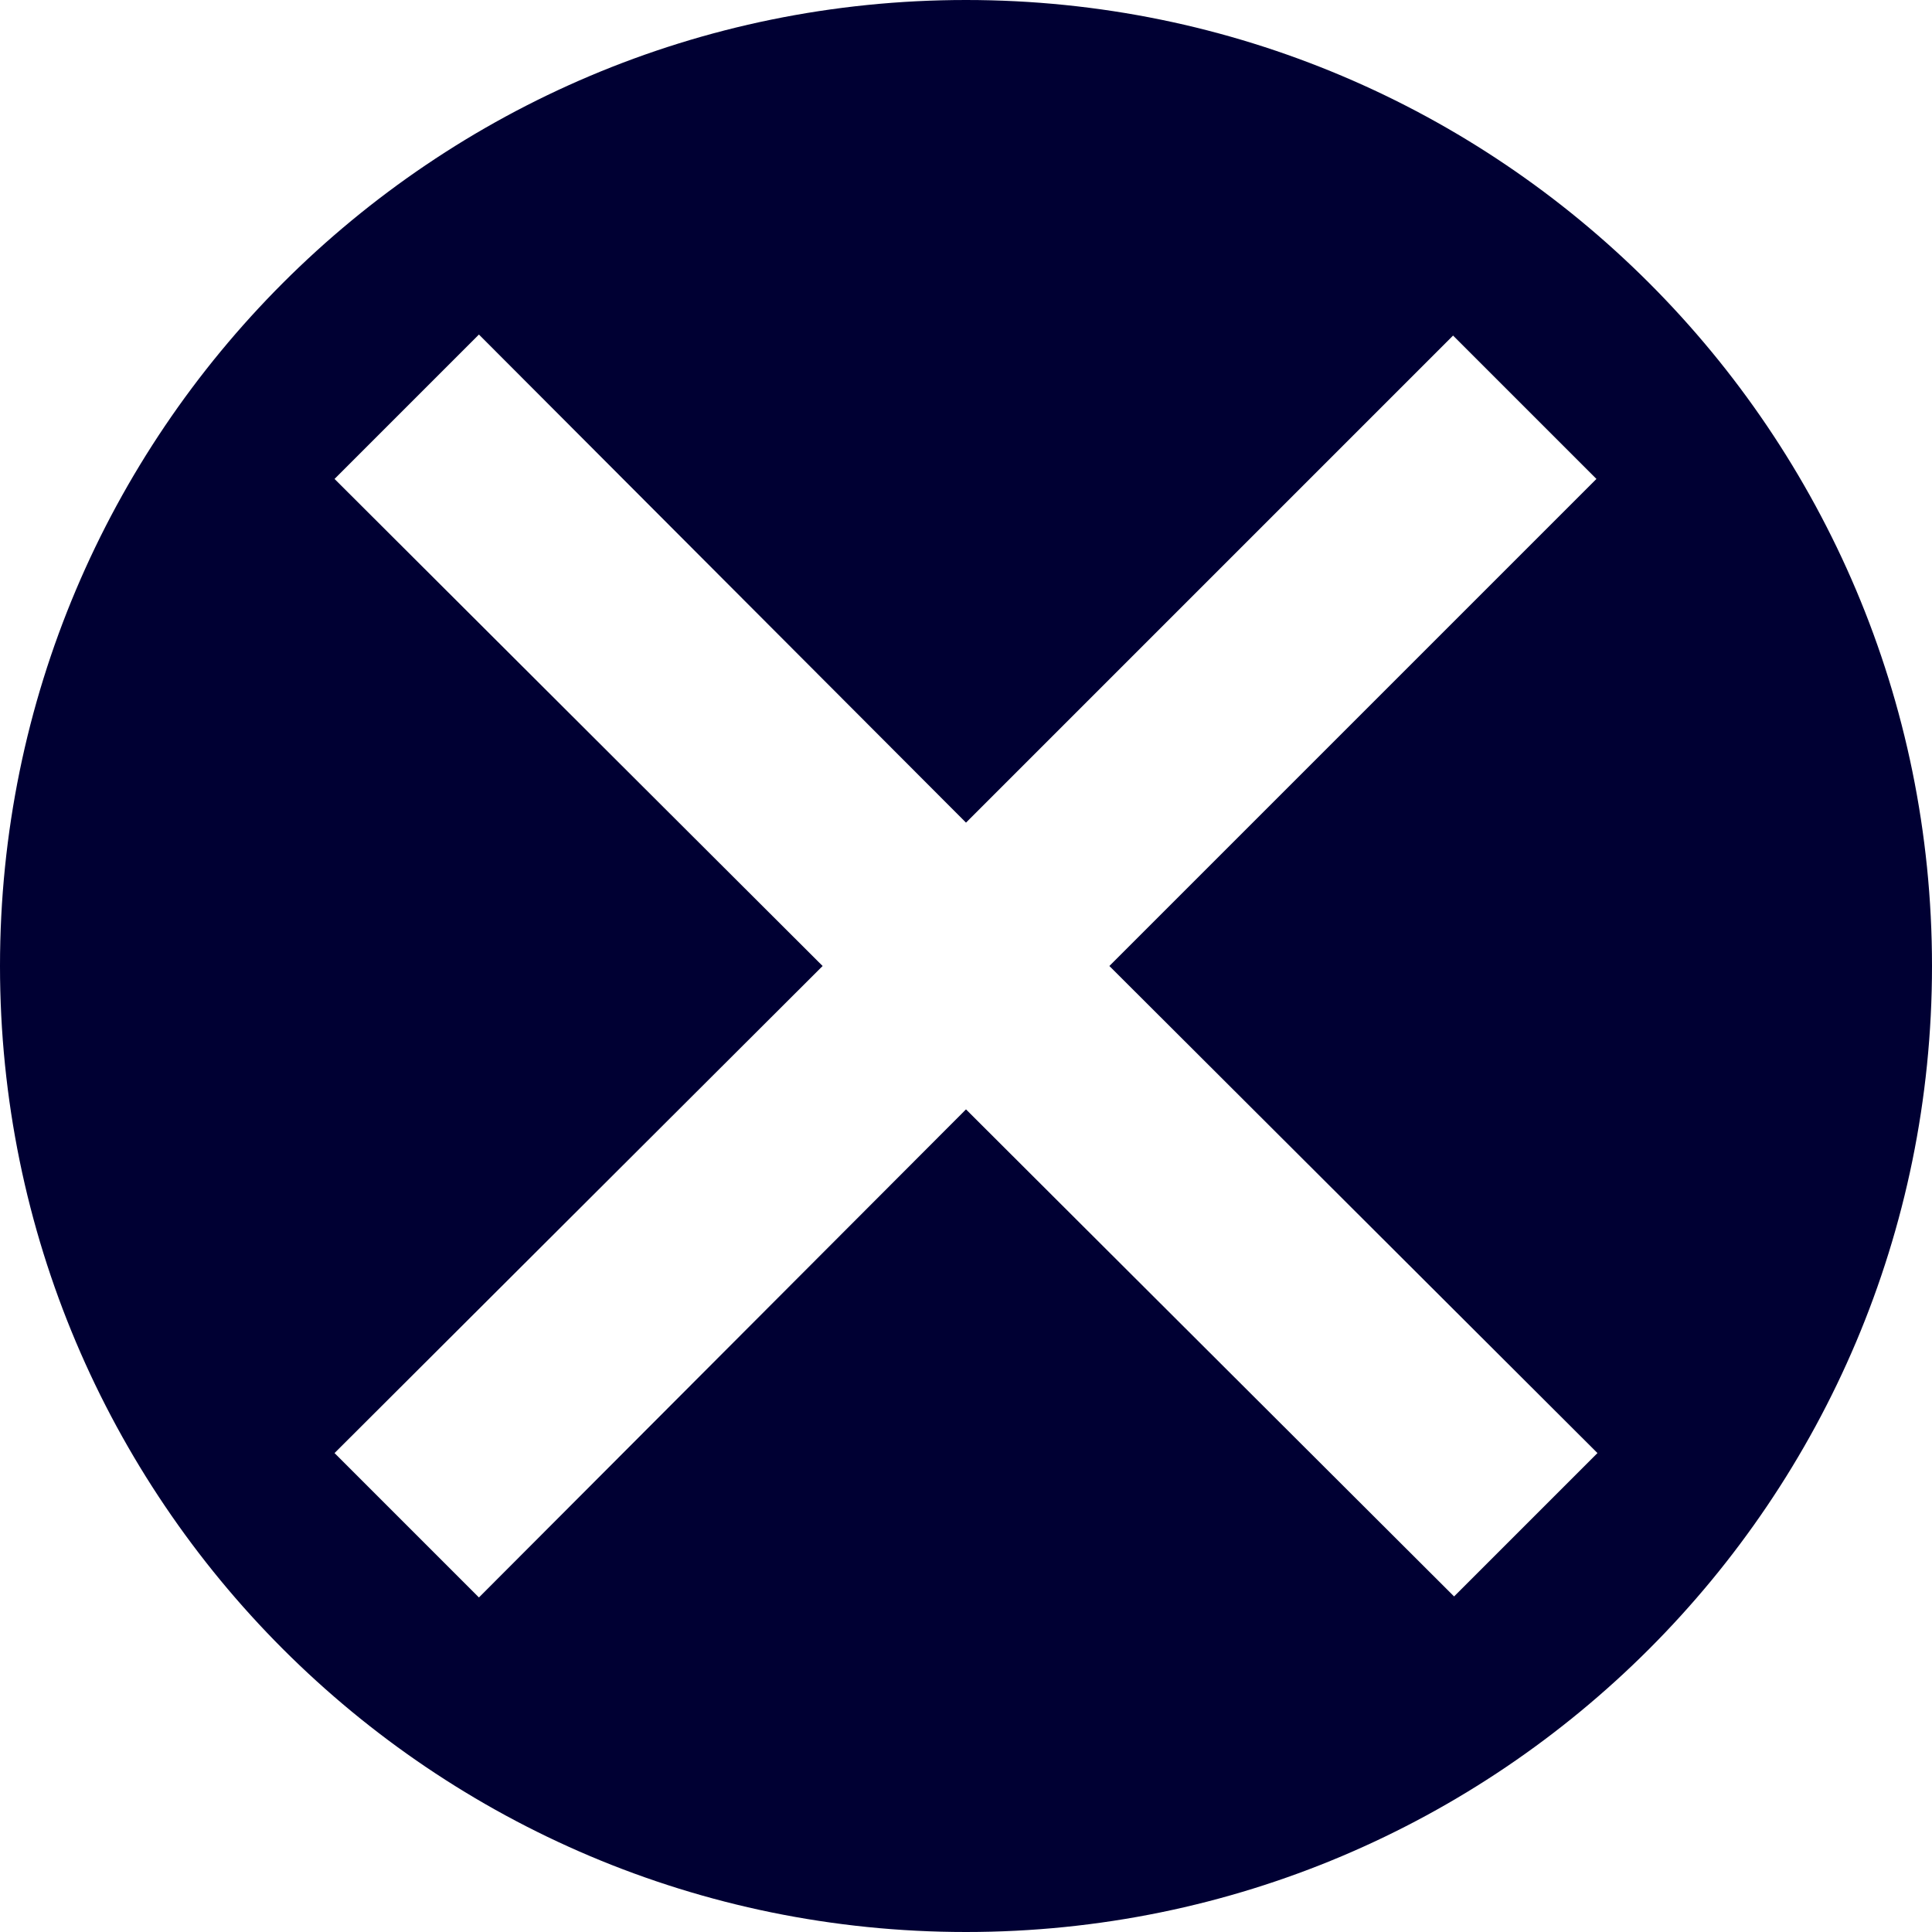
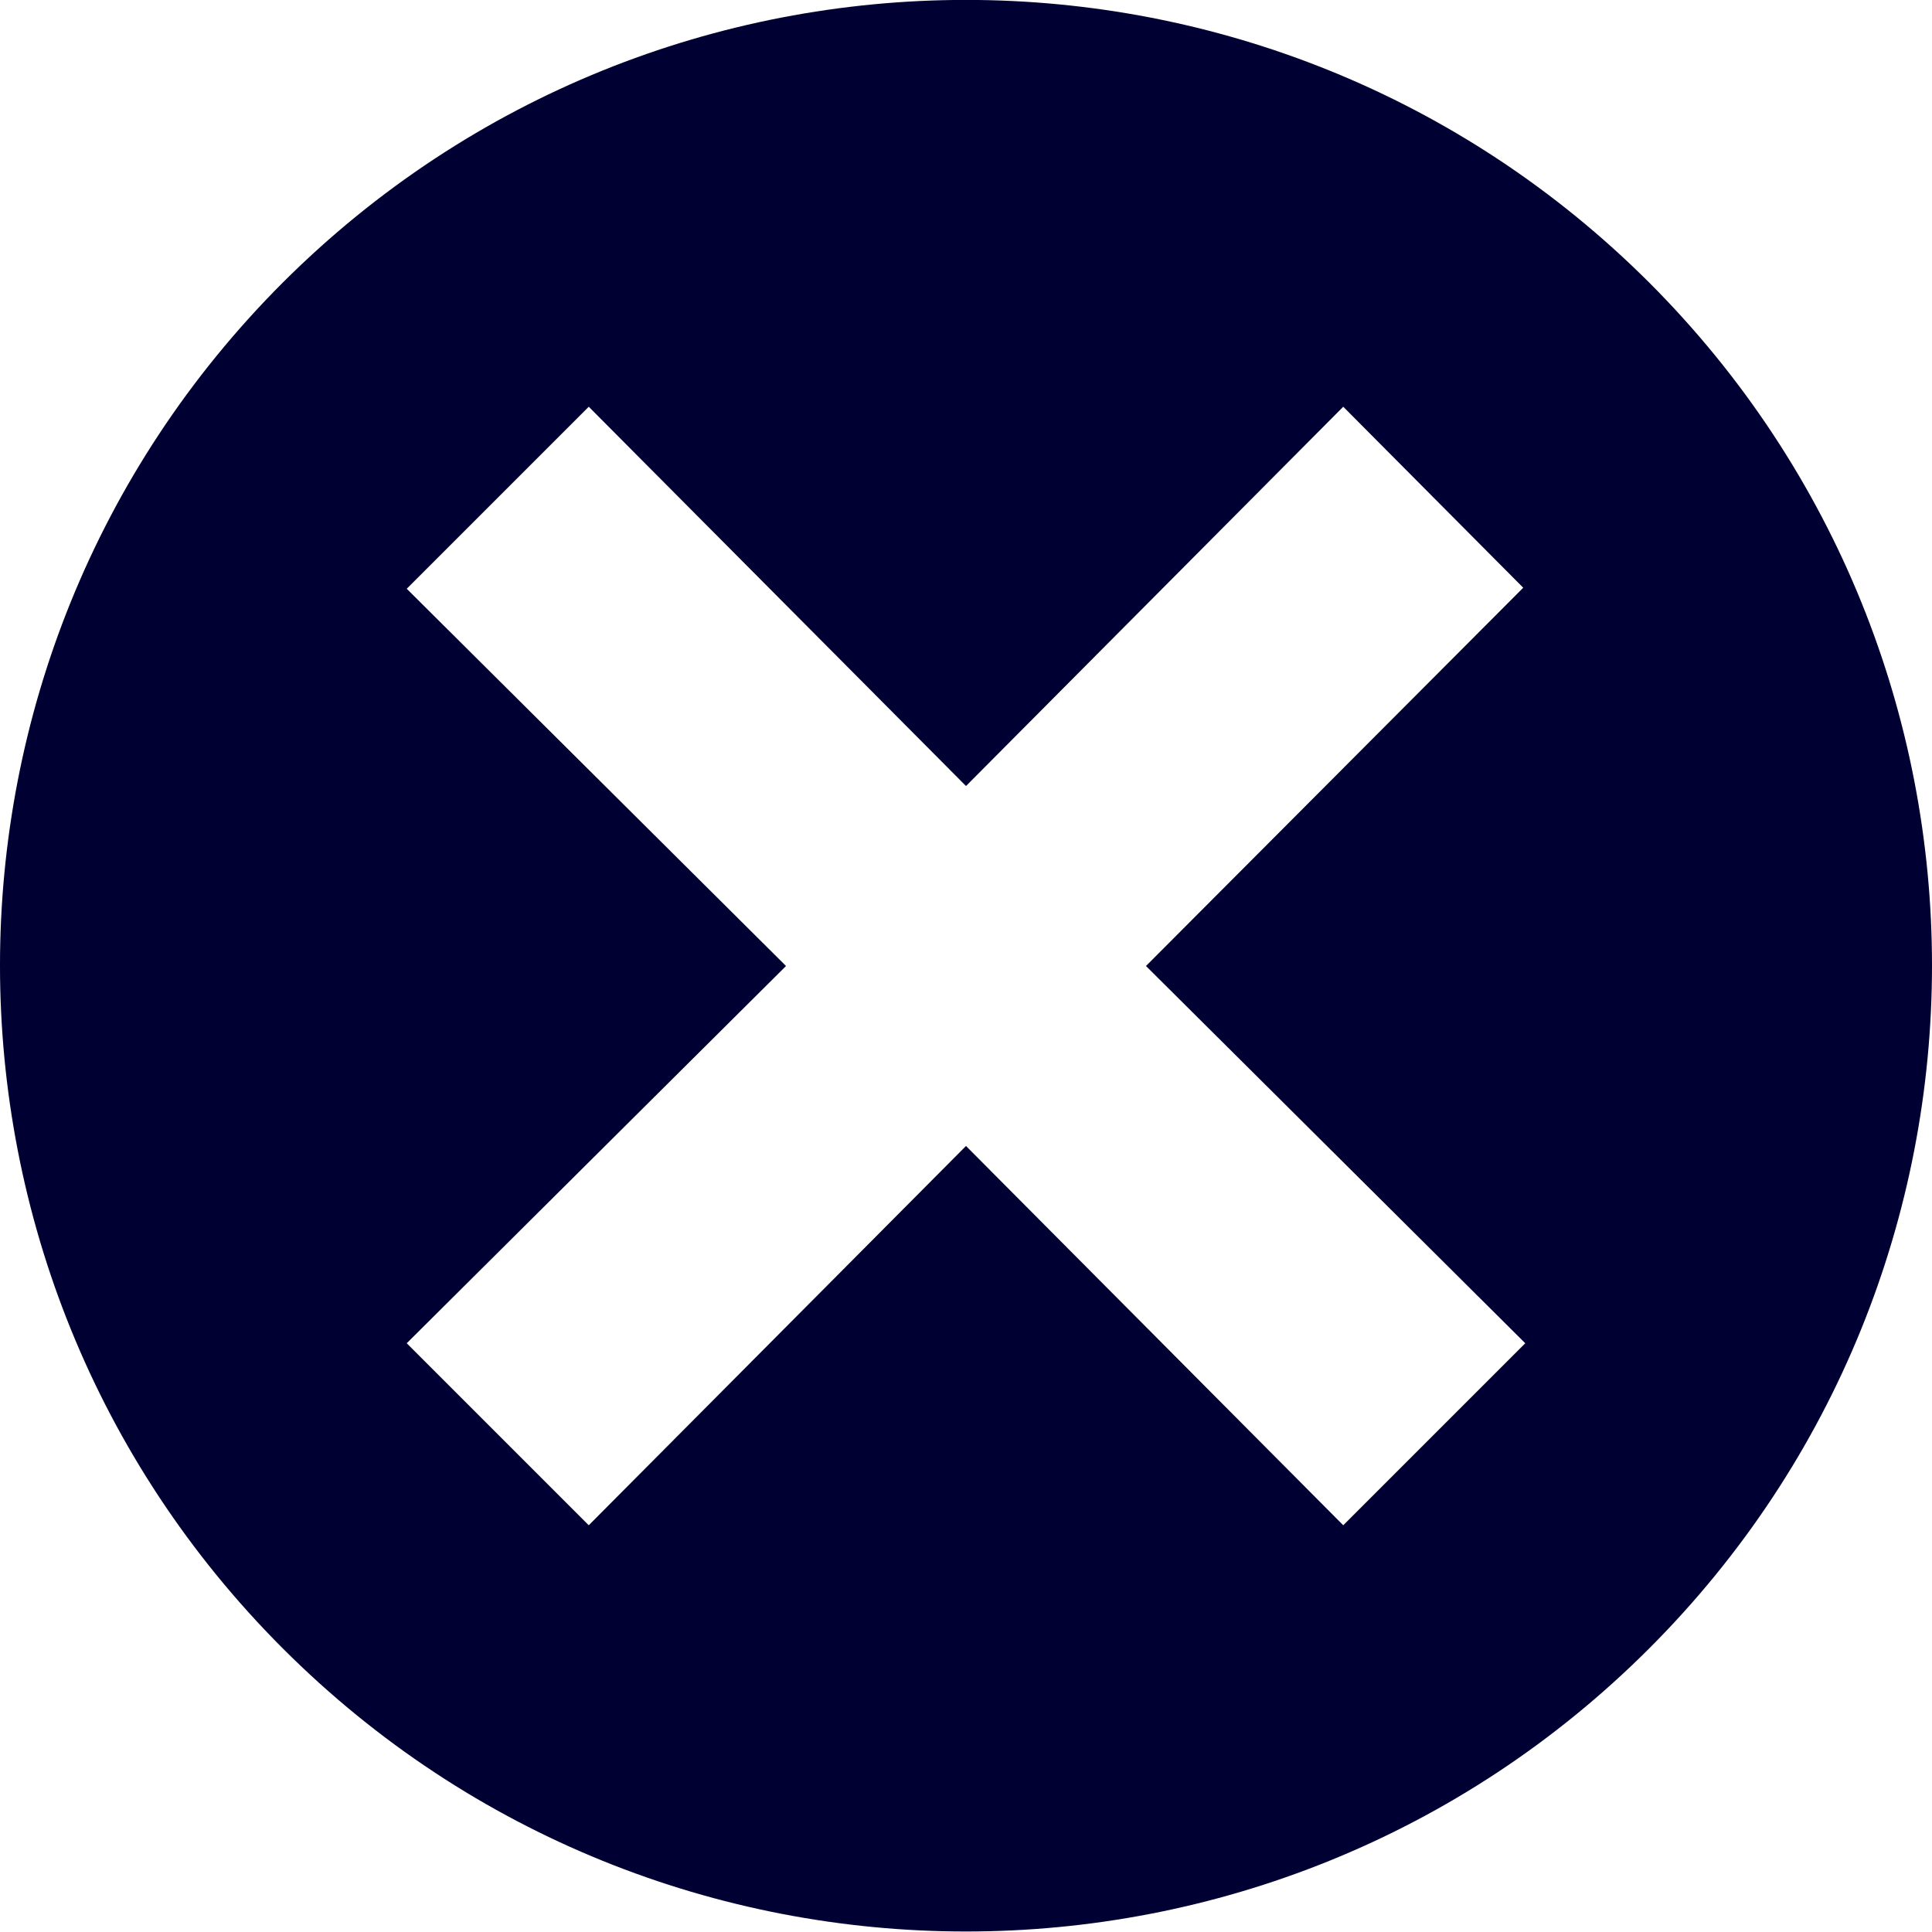
<svg xmlns="http://www.w3.org/2000/svg" viewBox="0 0 19 19">
  <style>path{fill:#003;}</style>
-   <path d="M9.5,0A9.5,9.5,0,1,0,19,9.5,9.5,9.5,0,0,0,9.5,0Zm6.21,14.29-1.41,1.41L9.5,10.91,4.71,15.71,3.29,14.29,8.09,9.5,3.29,4.71,4.71,3.29,9.5,8.09l4.79-4.79,1.41,1.41L10.91,9.5Z" />
+   <path d="M2.78,2.78a9.5,9.5,0,1,0,13.44,0A9.51,9.51,0,0,0,2.78,2.78Zm12.2,3L11.27,9.5,15,13.21,13.21,15,9.5,11.27,5.79,15,4,13.21,7.73,9.5,4,5.79,5.79,4,9.5,7.73,13.21,4Z" />
</svg>
